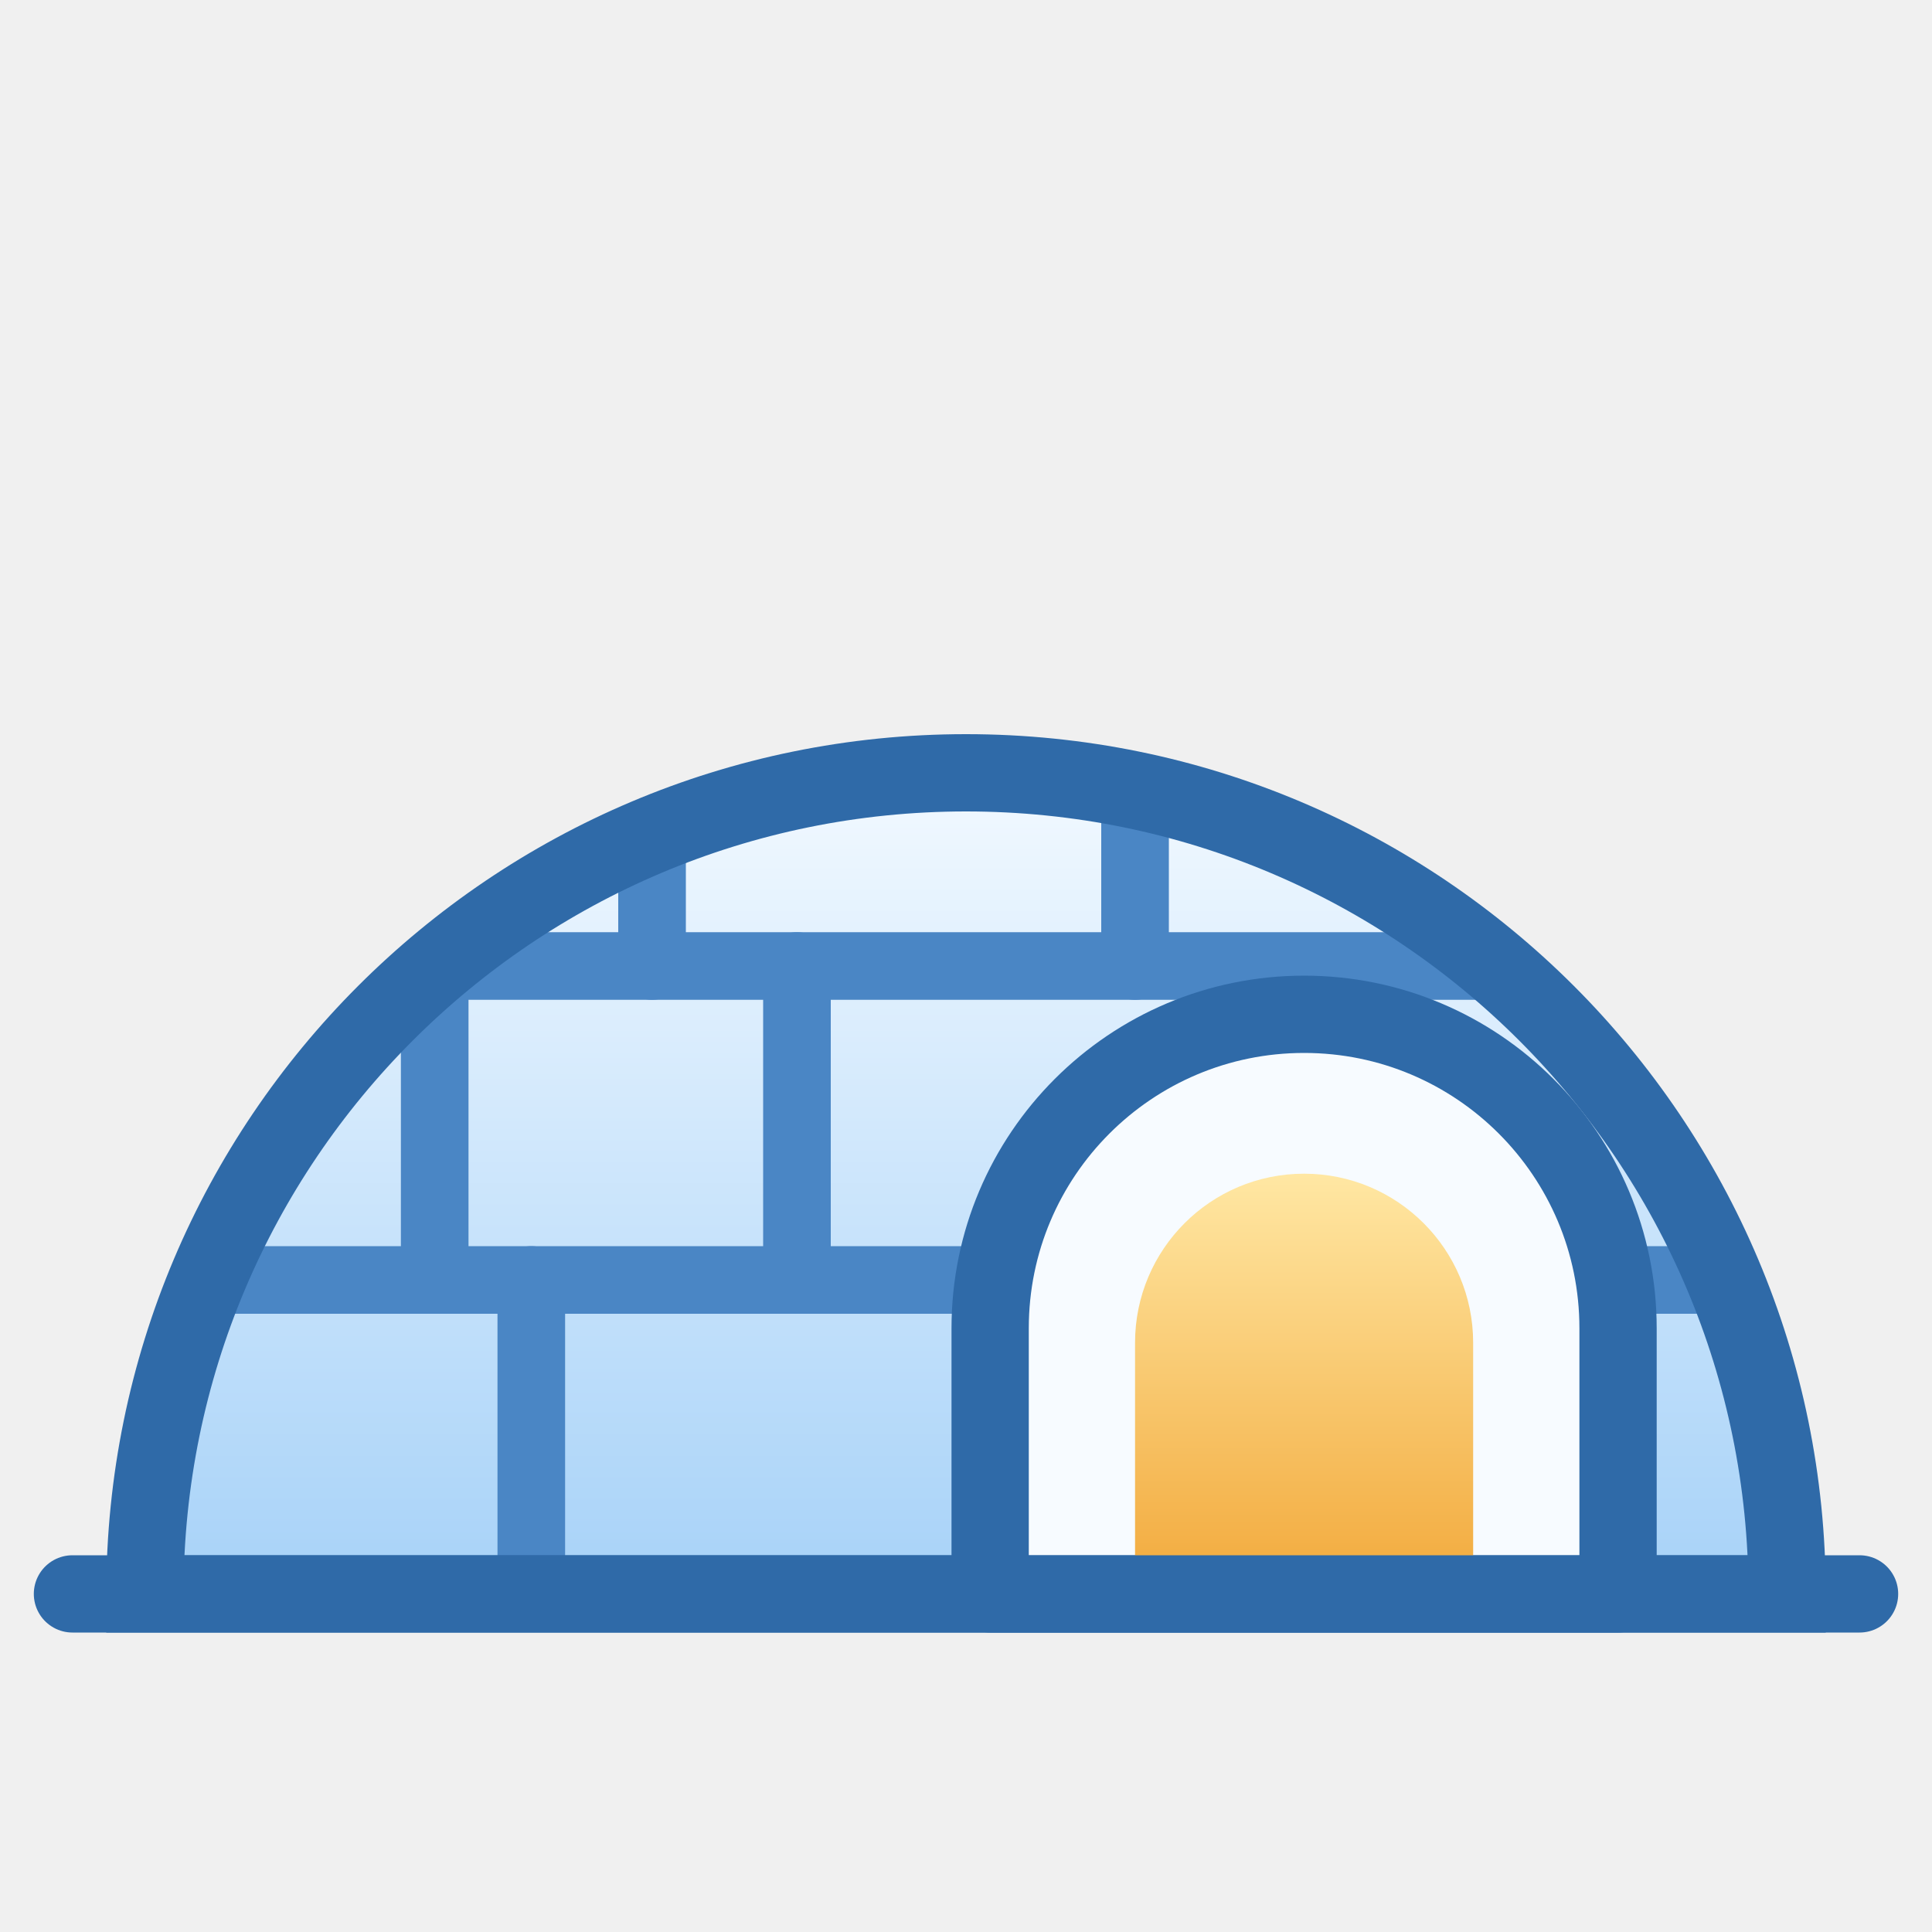
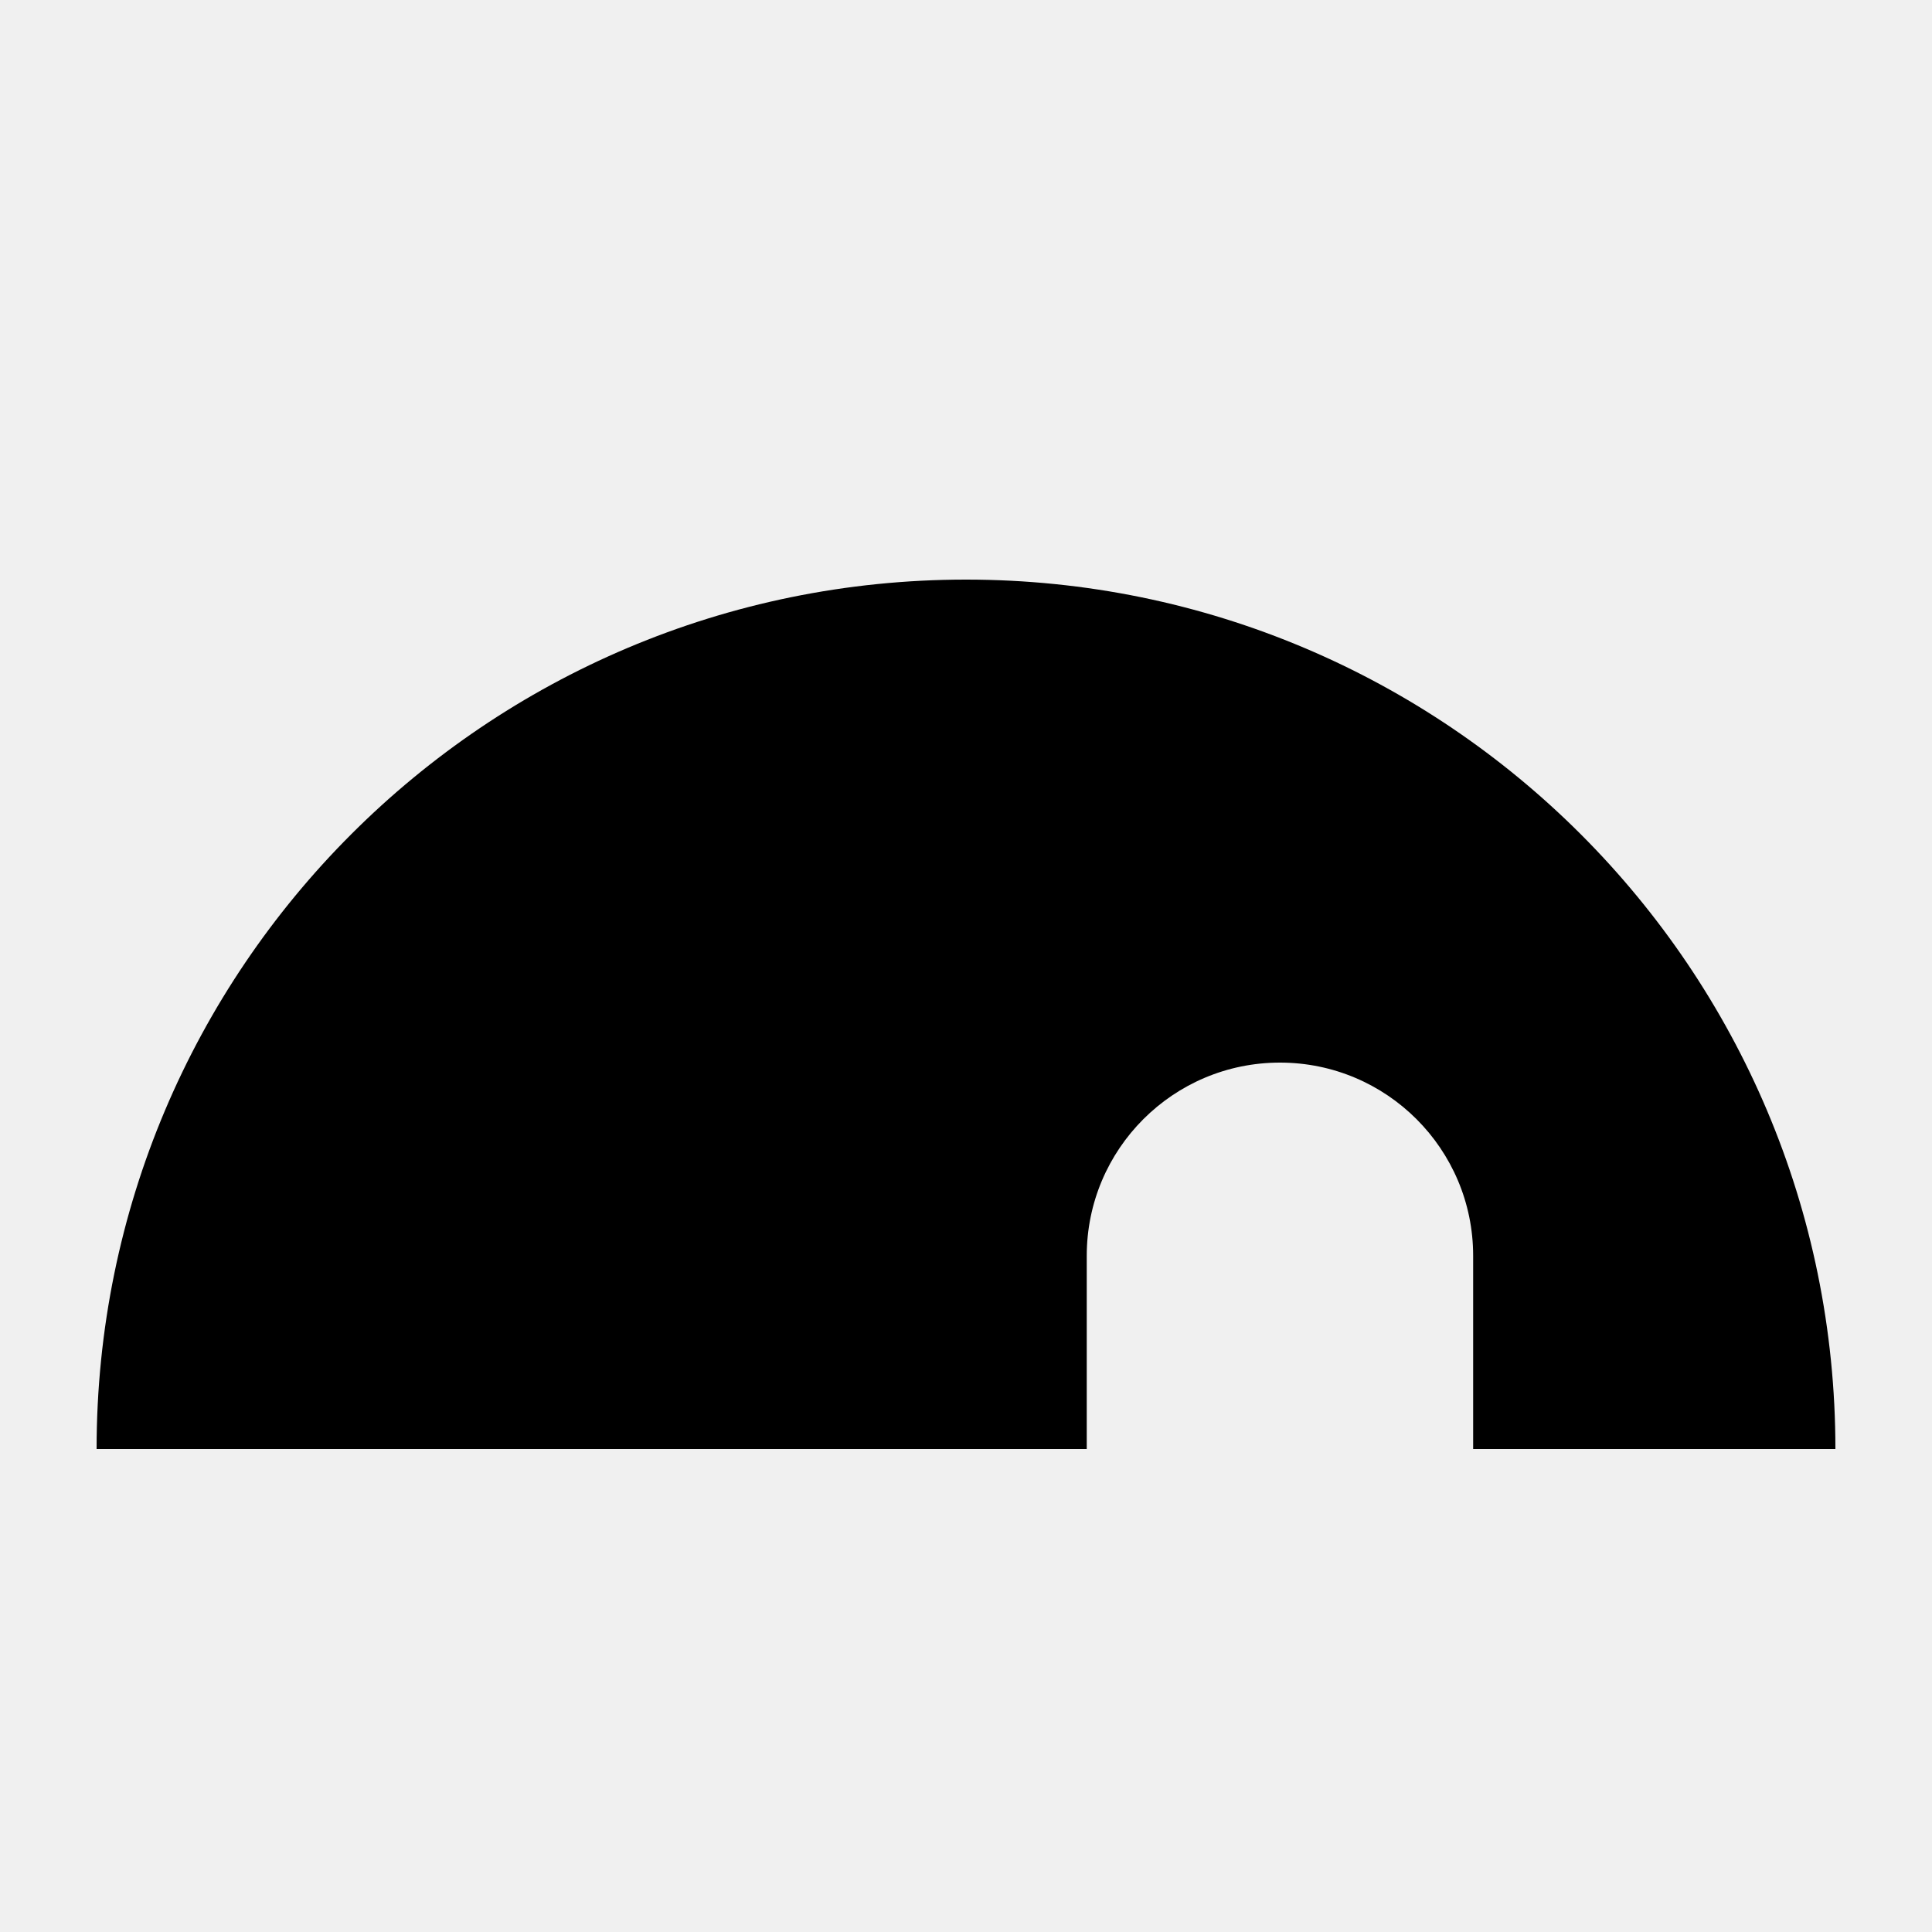
- <svg xmlns="http://www.w3.org/2000/svg" viewBox="0 0 40 40" width="40" height="40" role="img" aria-label="Igloo">
-   <defs>
-     <linearGradient id="ice" x1="0" y1="0" x2="0" y2="1">
-       <stop offset="0" stop-color="#f2f9ff" />
-       <stop offset="1" stop-color="#a7d2f8" />
-     </linearGradient>
-     <linearGradient id="glow" x1="0" y1="0" x2="0" y2="1">
-       <stop offset="0" stop-color="#ffe7a3" />
-       <stop offset="1" stop-color="#f2a93b" />
-     </linearGradient>
-     <clipPath id="dome">
-       <path d="M3 33a17 17 0 0 1 34 0z" />
-     </clipPath>
-   </defs>
-   <path d="M3 33a17 17 0 0 1 34 0z" fill="url(#ice)" />
-   <g clip-path="url(#dome)" fill="none" stroke="#4a86c5" stroke-width="1.4" stroke-linecap="round">
-     <path d="M0 26.5h40M0 20h40M4 13.6h32" />
-     <path d="M11 33v-6.5M16.5 26.5V20M9 26.5V20M23.5 20v-6.4M13.5 20v-6.4M20 13.6V8" />
-   </g>
-   <path d="M3 33a17 17 0 0 1 34 0z" fill="none" stroke="#2f6aa8" stroke-width="1.6" />
-   <path d="M20.5 33v-5.5a6.5 6.5 0 0 1 13 0V33z" fill="#f7fbff" stroke="#2f6aa8" stroke-width="1.6" stroke-linejoin="round" />
-   <path d="M23.5 33v-5.2a3.5 3.5 0 0 1 7 0V33z" fill="url(#glow)" />
-   <path d="M1.5 33h37" stroke="#2f6aa8" stroke-width="1.6" stroke-linecap="round" />
+ <svg xmlns="http://www.w3.org/2000/svg" viewBox="0 0 40 40">
+   <style>path { fill: #000000; } @media (prefers-color-scheme: dark) { path { fill: #ffffff; } }</style>
+   <path d="M2 30A18 18 0 0 1 38 30H30.5V26A4 4 0 0 0 22.5 26V30Z" />
</svg>
